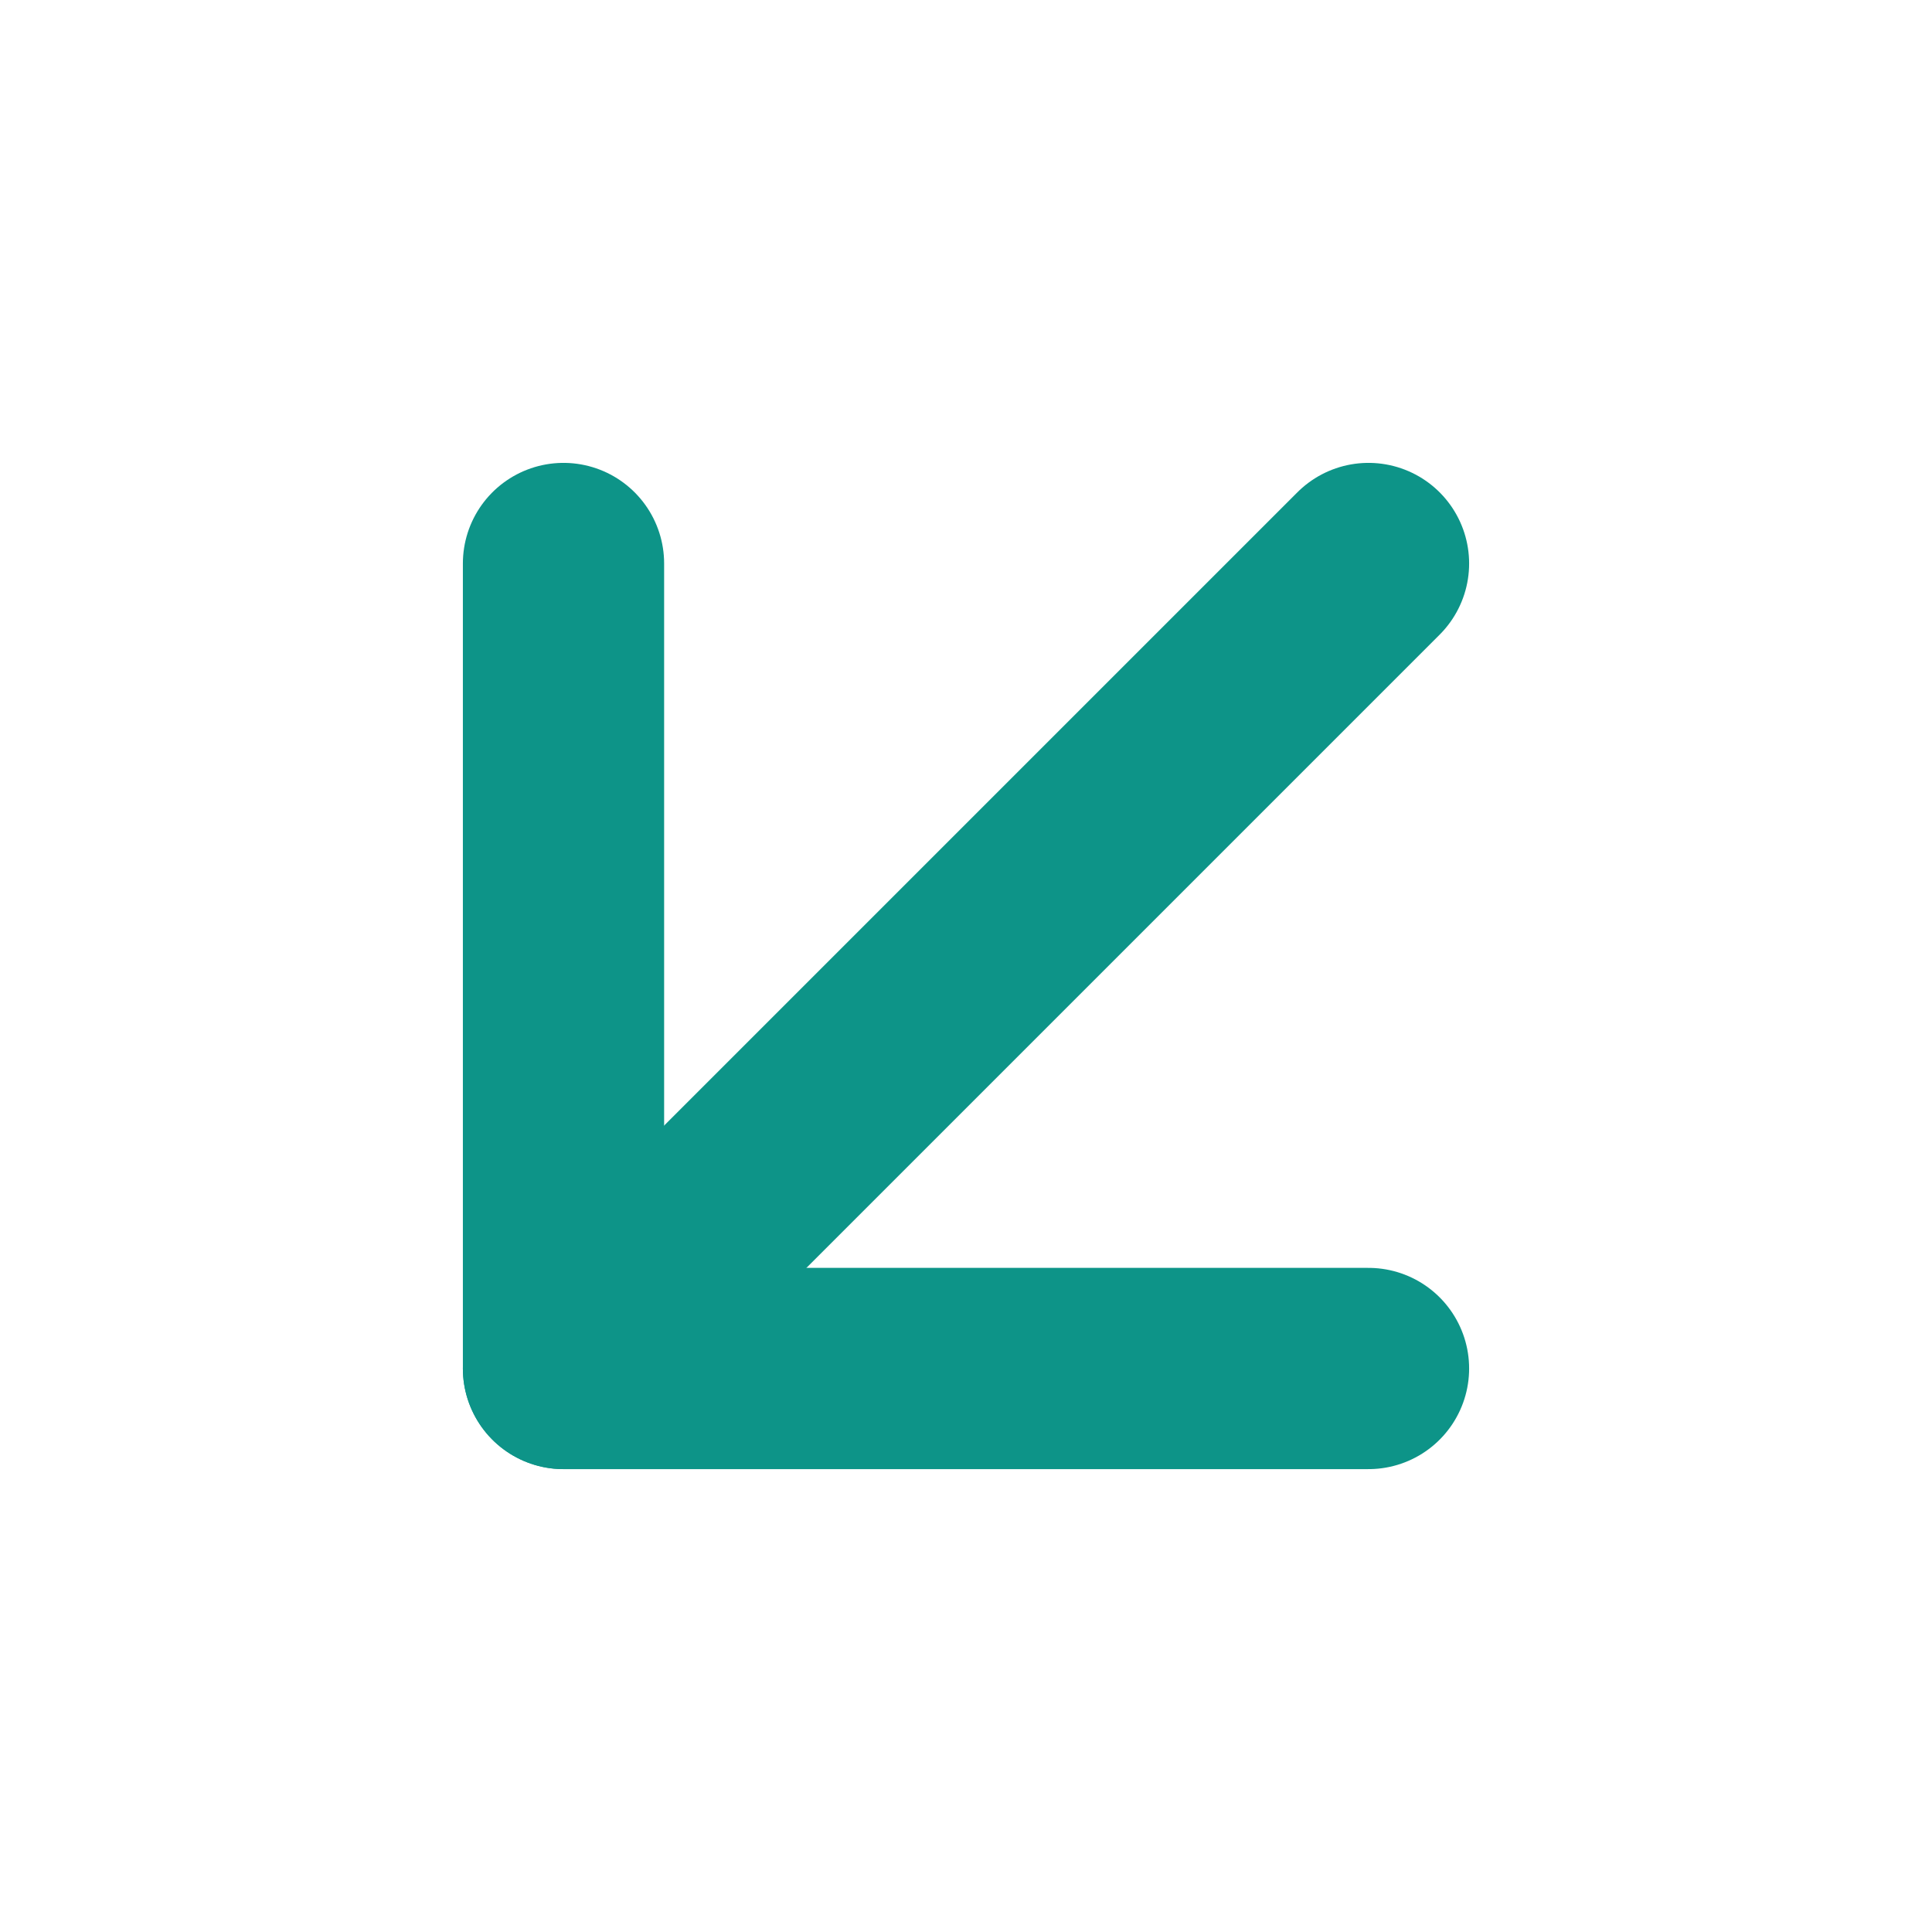
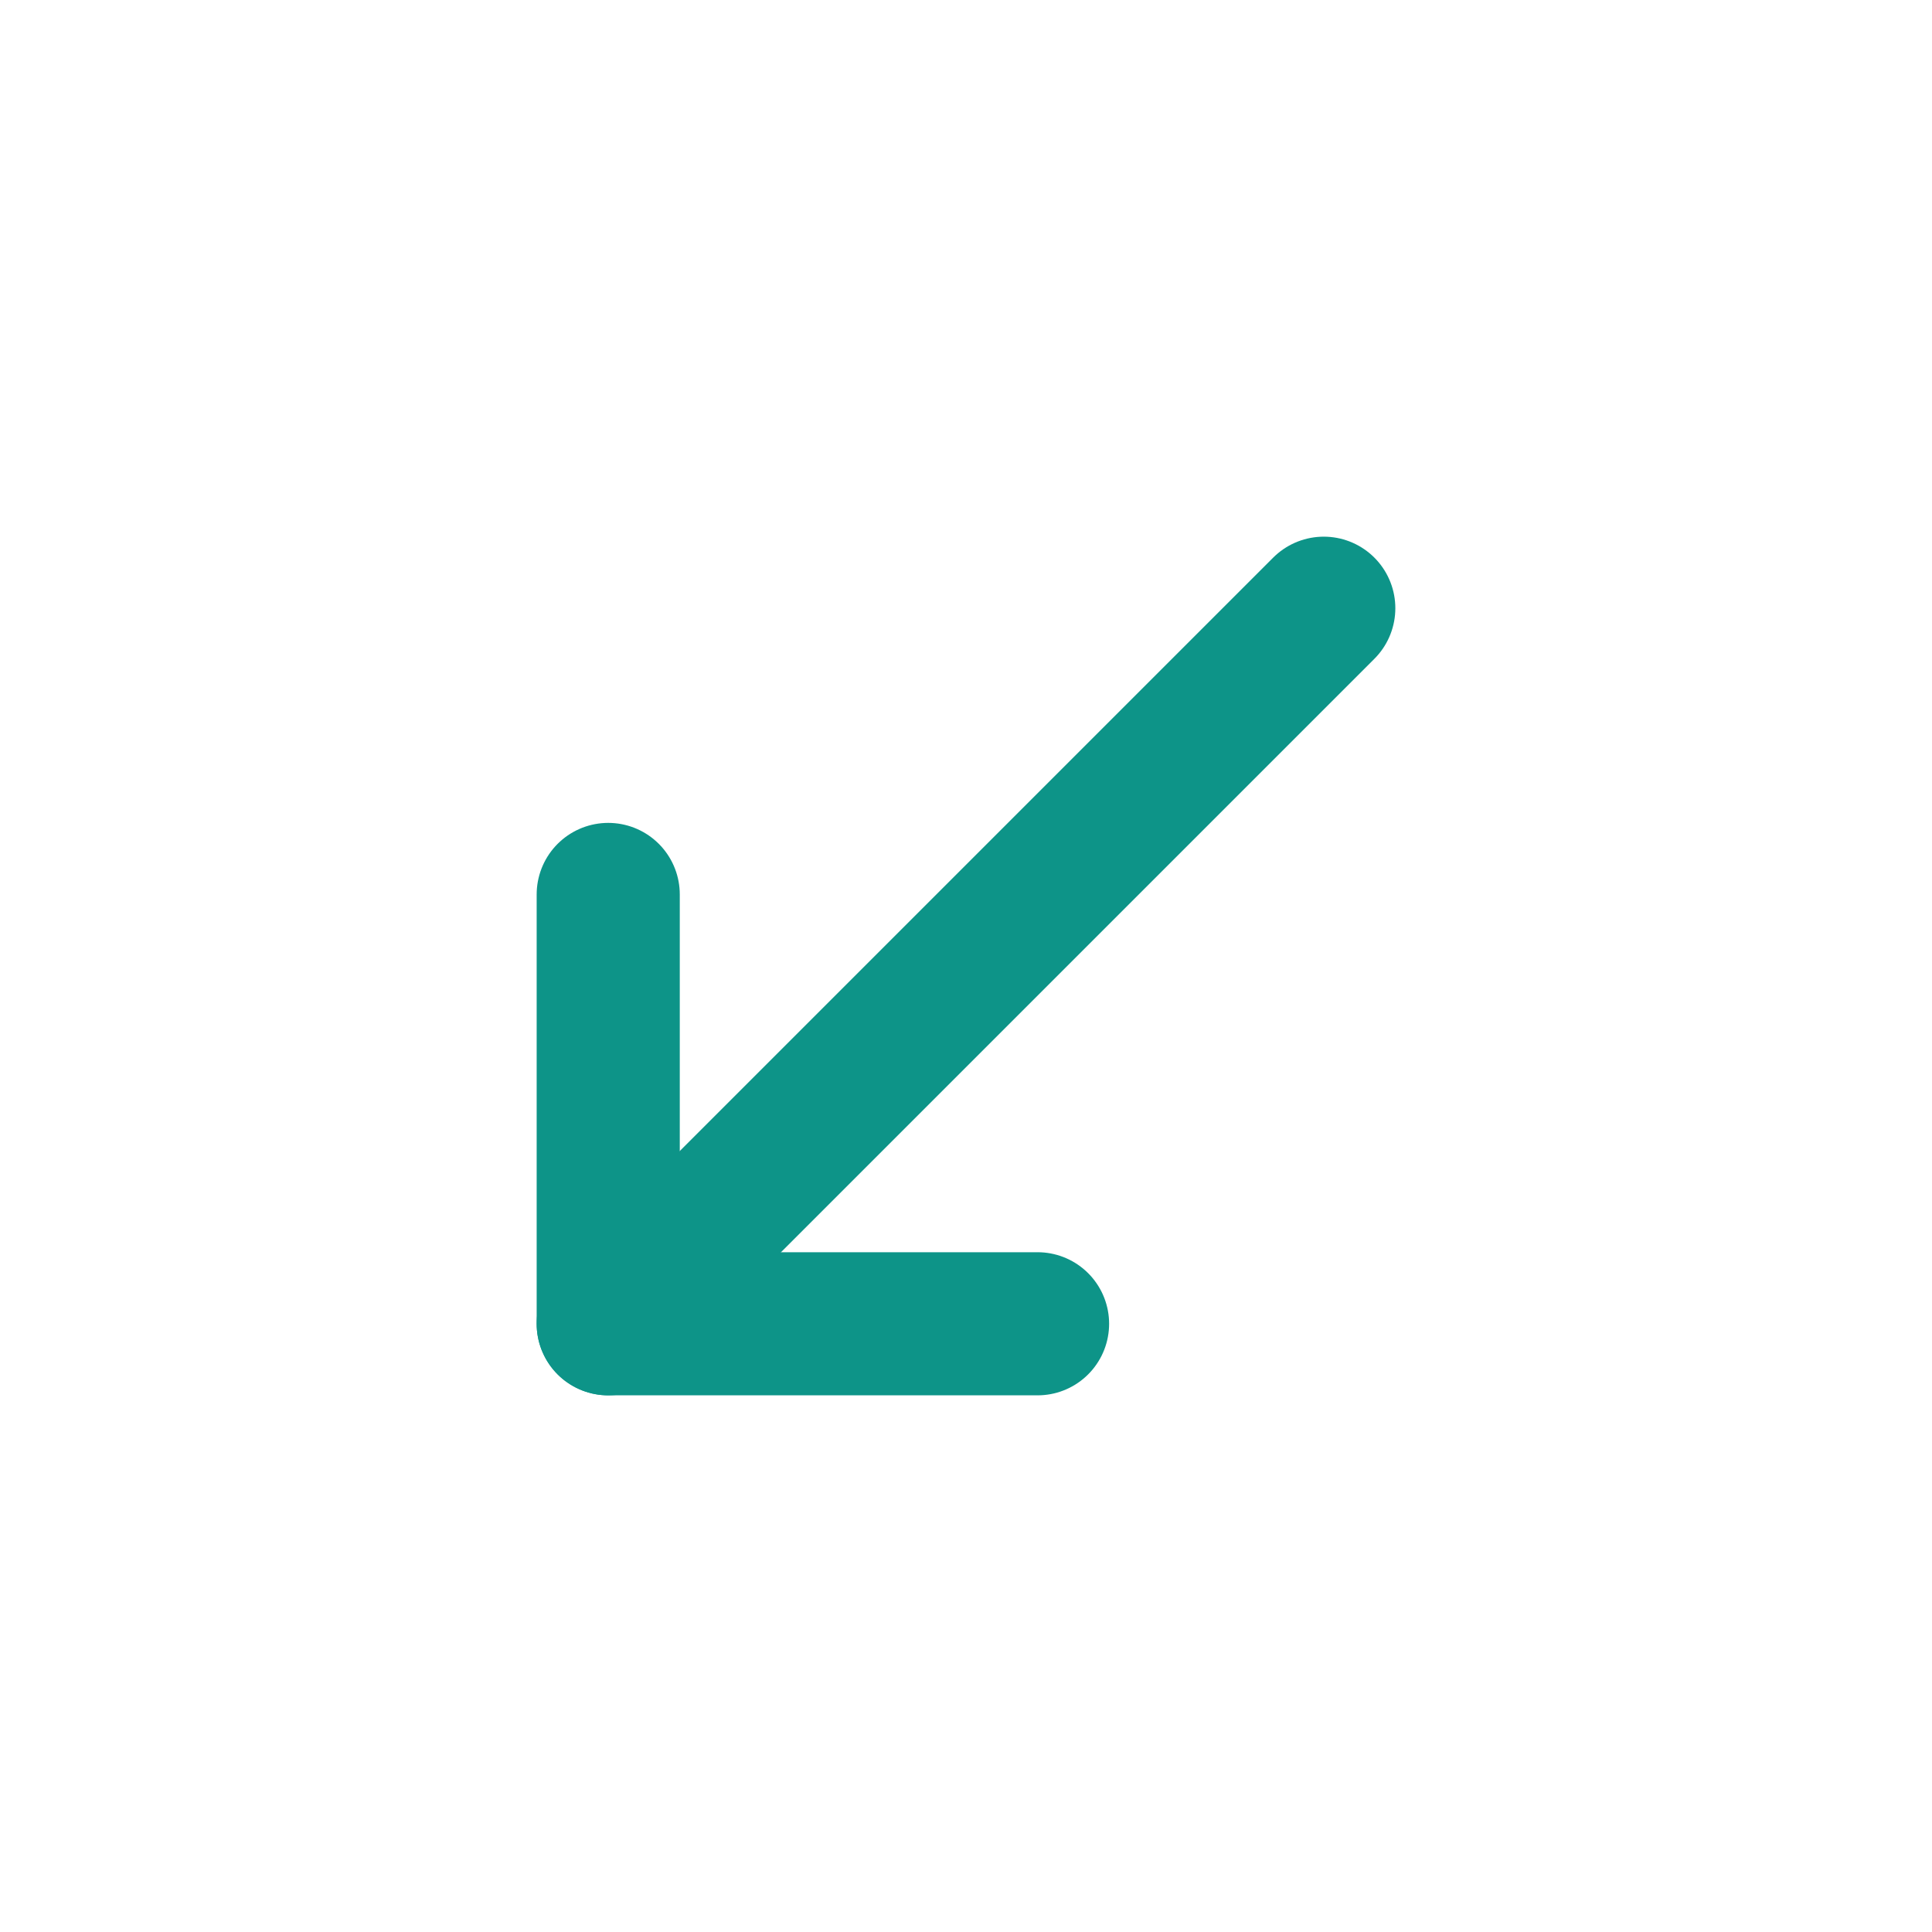
- <svg xmlns="http://www.w3.org/2000/svg" width="108" height="108" viewBox="0 0 24 24" fill="none" stroke="#0D9488" stroke-width="2.5" stroke-linecap="round" stroke-linejoin="round">
-   <line x1="17" y1="7" x2="7" y2="17" />
-   <polyline points="17 17 7 17 7 7" />
+ <svg xmlns="http://www.w3.org/2000/svg" width="108" height="108" viewBox="0 0 108 108" fill="none" stroke="#0D9488" stroke-width="8" stroke-linecap="round" stroke-linejoin="round">
+   <line x1="74" y1="34" x2="34" y2="74" />
+   <polyline points="58 74 34 74 34 50" />
</svg>
